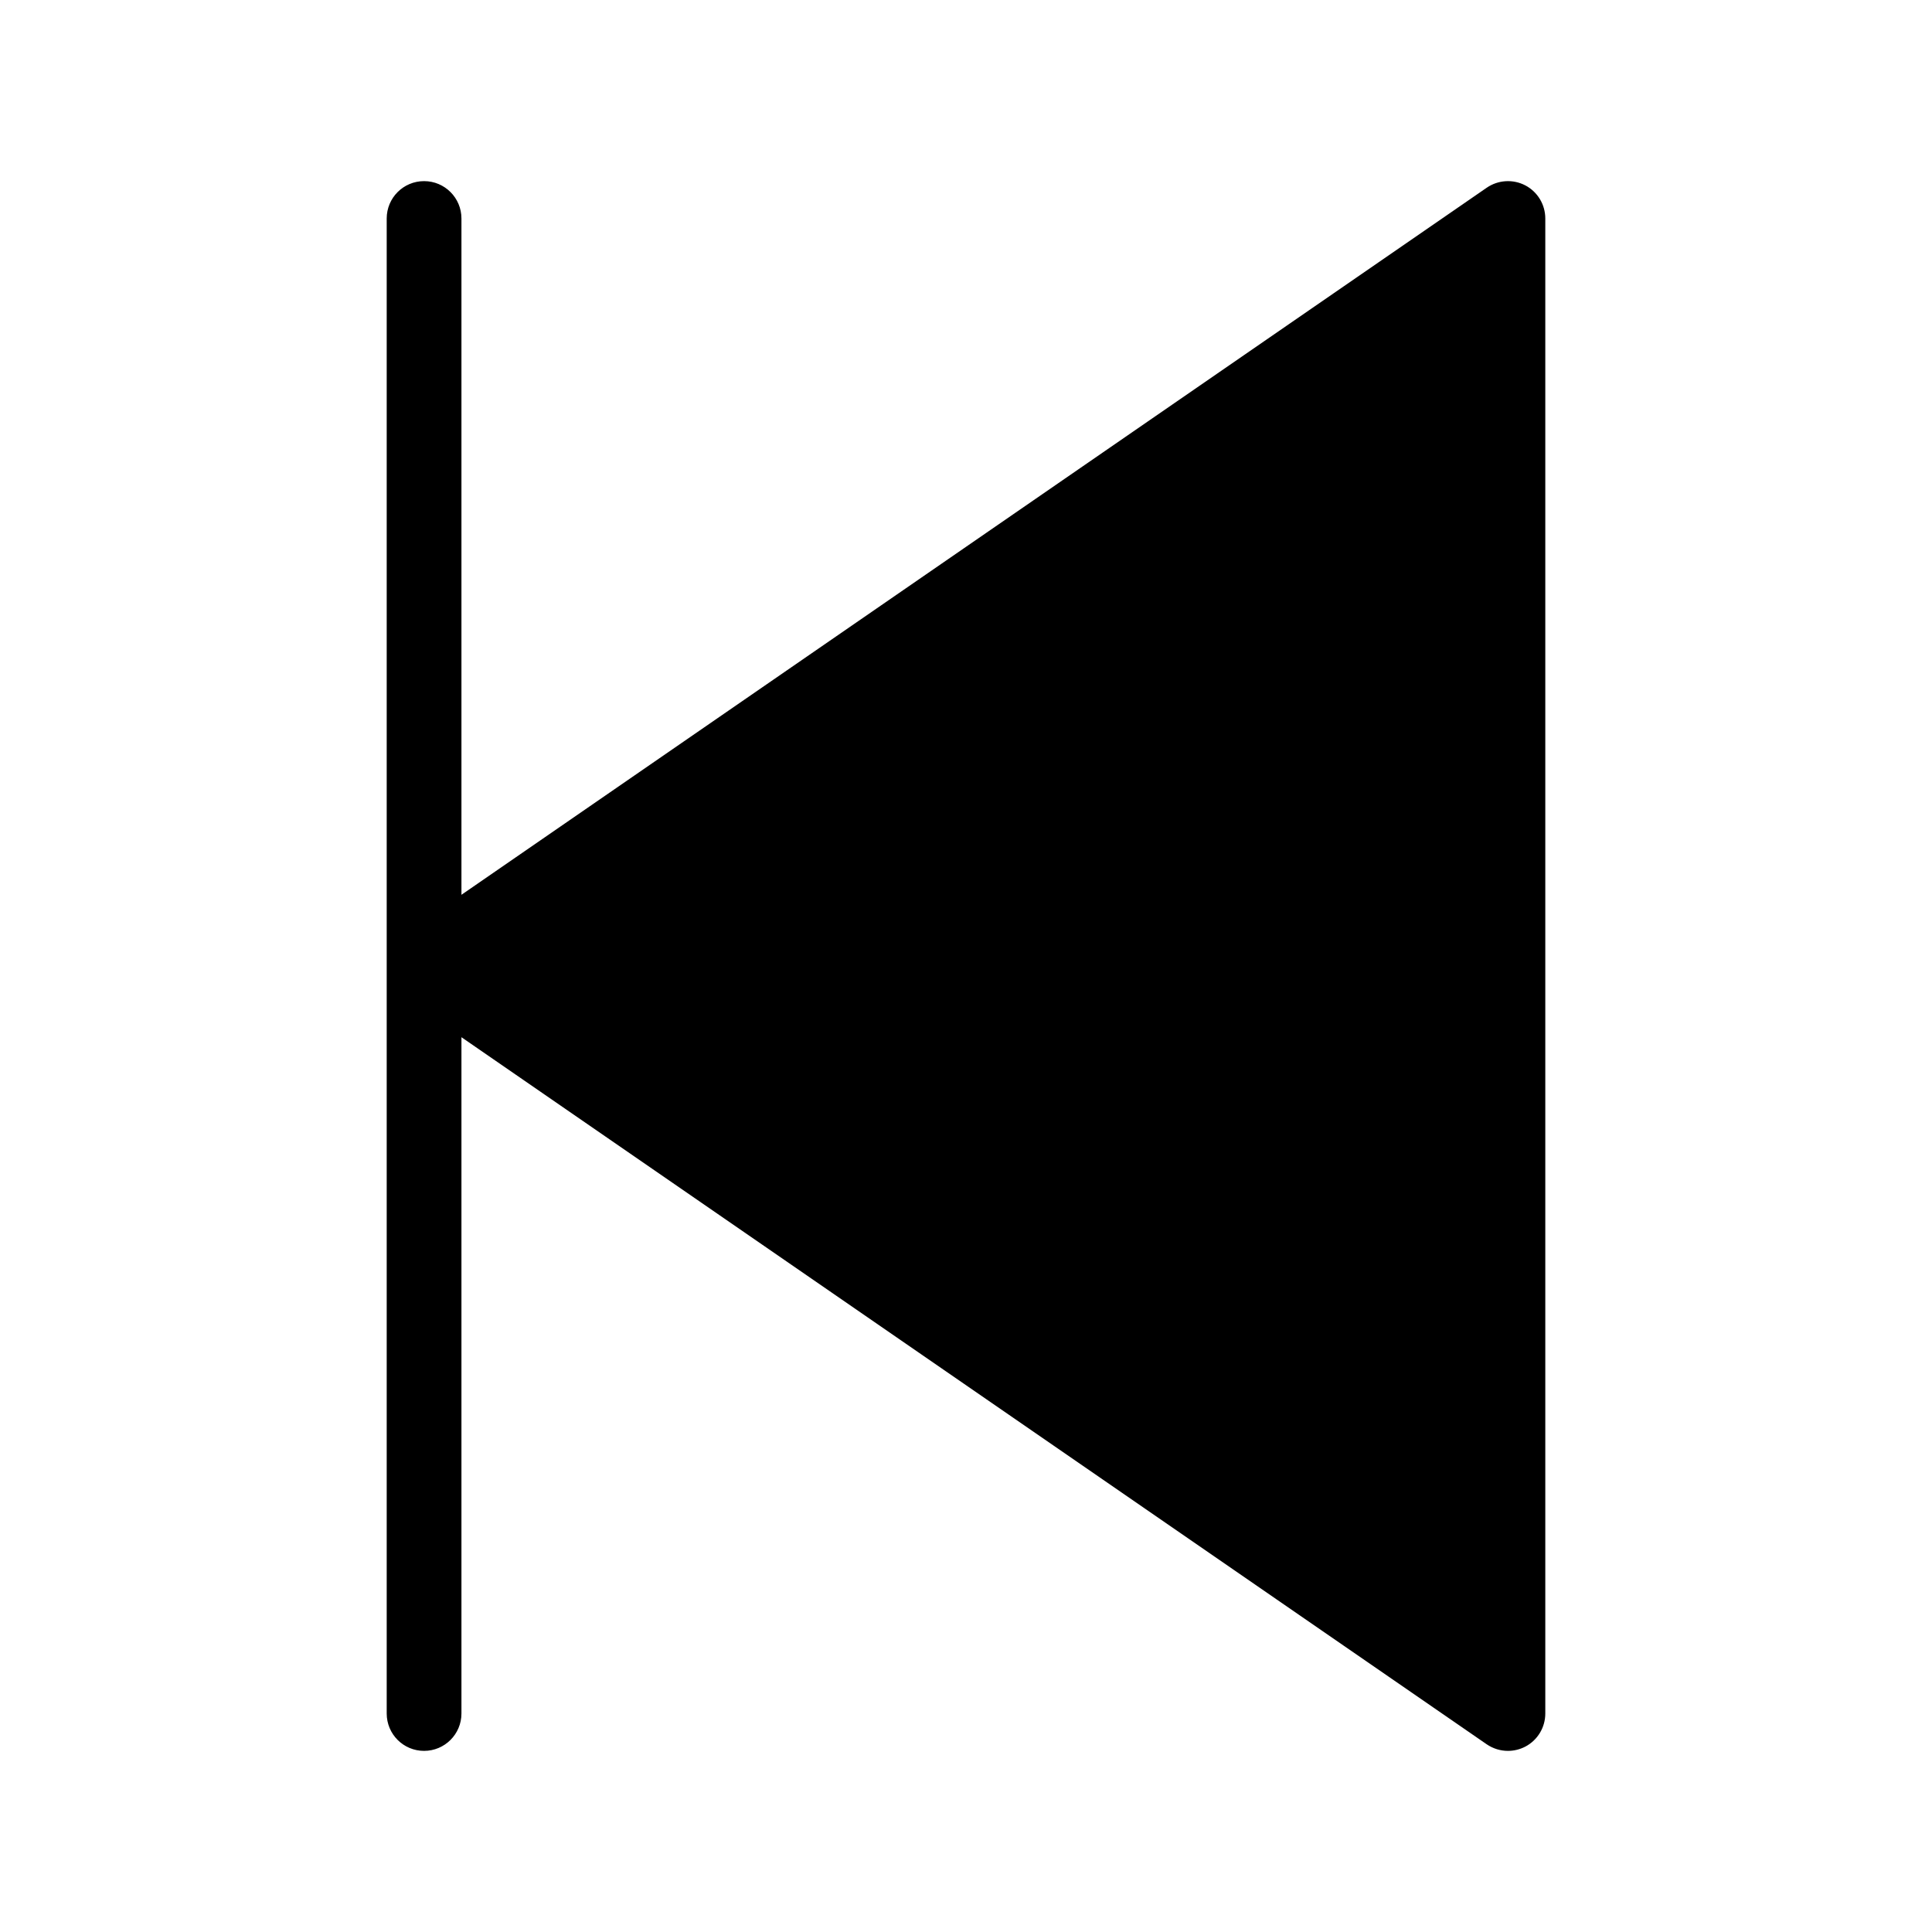
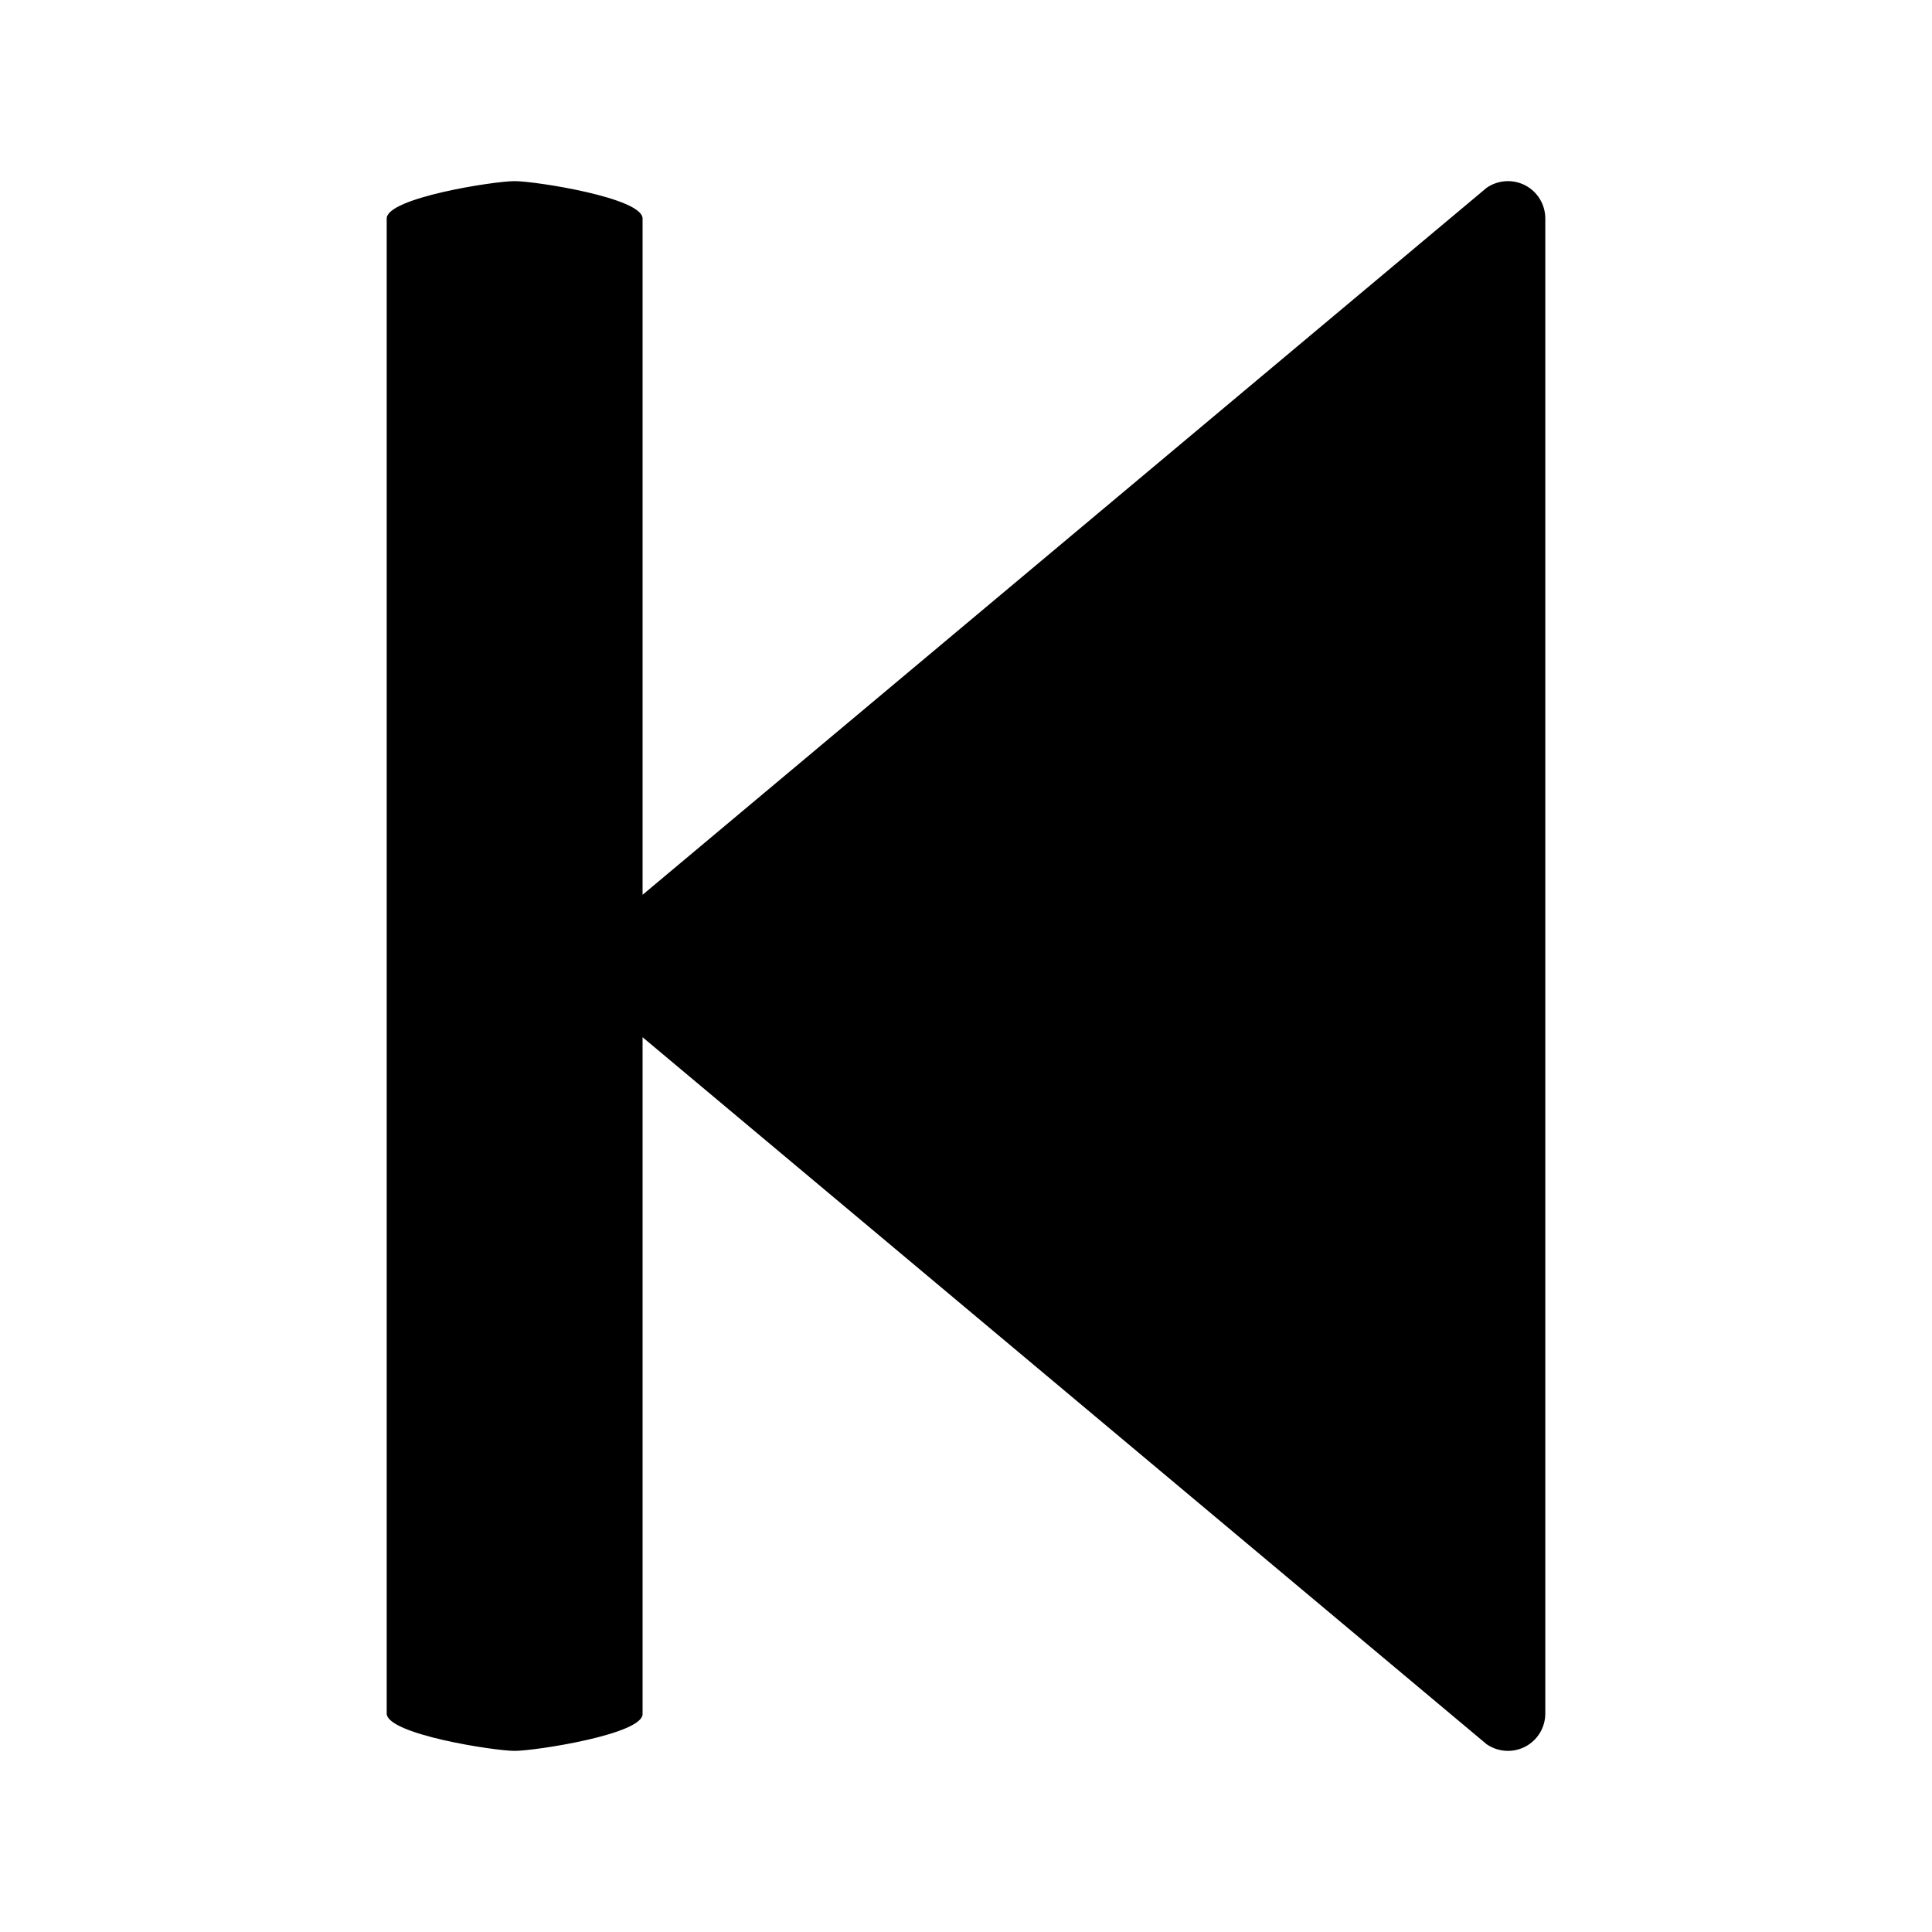
<svg xmlns="http://www.w3.org/2000/svg" version="1.1" id="Capa_1" x="0px" y="0px" viewBox="0 0 64 64" xml:space="preserve" width="64" height="64">
  <defs id="defs37" />
-   <path d="m 50.528,6.141 c -0.407,-0.212 -0.899,-0.183 -1.279,0.078 L 15.286,29.641 V 7.238 C 15.286,6.553 14.731,6 14.048,6 13.364,6 12.81,6.553 12.81,7.238 V 56.762 C 12.81,57.447 13.364,58 14.048,58 c 0.683,0 1.238,-0.553 1.238,-1.238 V 34.359 L 49.249,57.782 C 49.461,57.926 49.706,58 49.952,58 c 0.197,0 0.395,-0.047 0.576,-0.141 0.407,-0.214 0.662,-0.636 0.662,-1.097 V 7.238 c 0,-0.461 -0.255,-0.883 -0.662,-1.097 z" id="path2" style="stroke-width:1.238" />
+   <path d="m 50.528,6.141 c -0.407,-0.212 -0.899,-0.183 -1.279,0.078 L 21.286,29.641 V 7.238 C 21.286,6.553 17.731,6 17.048,6 16.365,6 12.81,6.553 12.81,7.238 V 56.762 C 12.81,57.447 16.365,58 17.048,58 c 0.683,0 4.299,-0.556 4.238,-1.238 V 34.359 L 49.249,57.782 C 49.461,57.926 49.706,58 49.952,58 c 0.197,0 0.395,-0.047 0.576,-0.141 0.407,-0.214 0.662,-0.636 0.662,-1.097 V 7.238 c 0,-0.461 -0.255,-0.883 -0.662,-1.097 z" id="path2" style="stroke-width:1.238" />
  <g id="g4" transform="translate(0,22)">
</g>
  <g id="g6" transform="translate(0,22)">
</g>
  <g id="g8" transform="translate(0,22)">
</g>
  <g id="g10" transform="translate(0,22)">
</g>
  <g id="g12" transform="translate(0,22)">
</g>
  <g id="g14" transform="translate(0,22)">
</g>
  <g id="g16" transform="translate(0,22)">
</g>
  <g id="g18" transform="translate(0,22)">
</g>
  <g id="g20" transform="translate(0,22)">
</g>
  <g id="g22" transform="translate(0,22)">
</g>
  <g id="g24" transform="translate(0,22)">
</g>
  <g id="g26" transform="translate(0,22)">
</g>
  <g id="g28" transform="translate(0,22)">
</g>
  <g id="g30" transform="translate(0,22)">
</g>
  <g id="g32" transform="translate(0,22)">
</g>
</svg>
